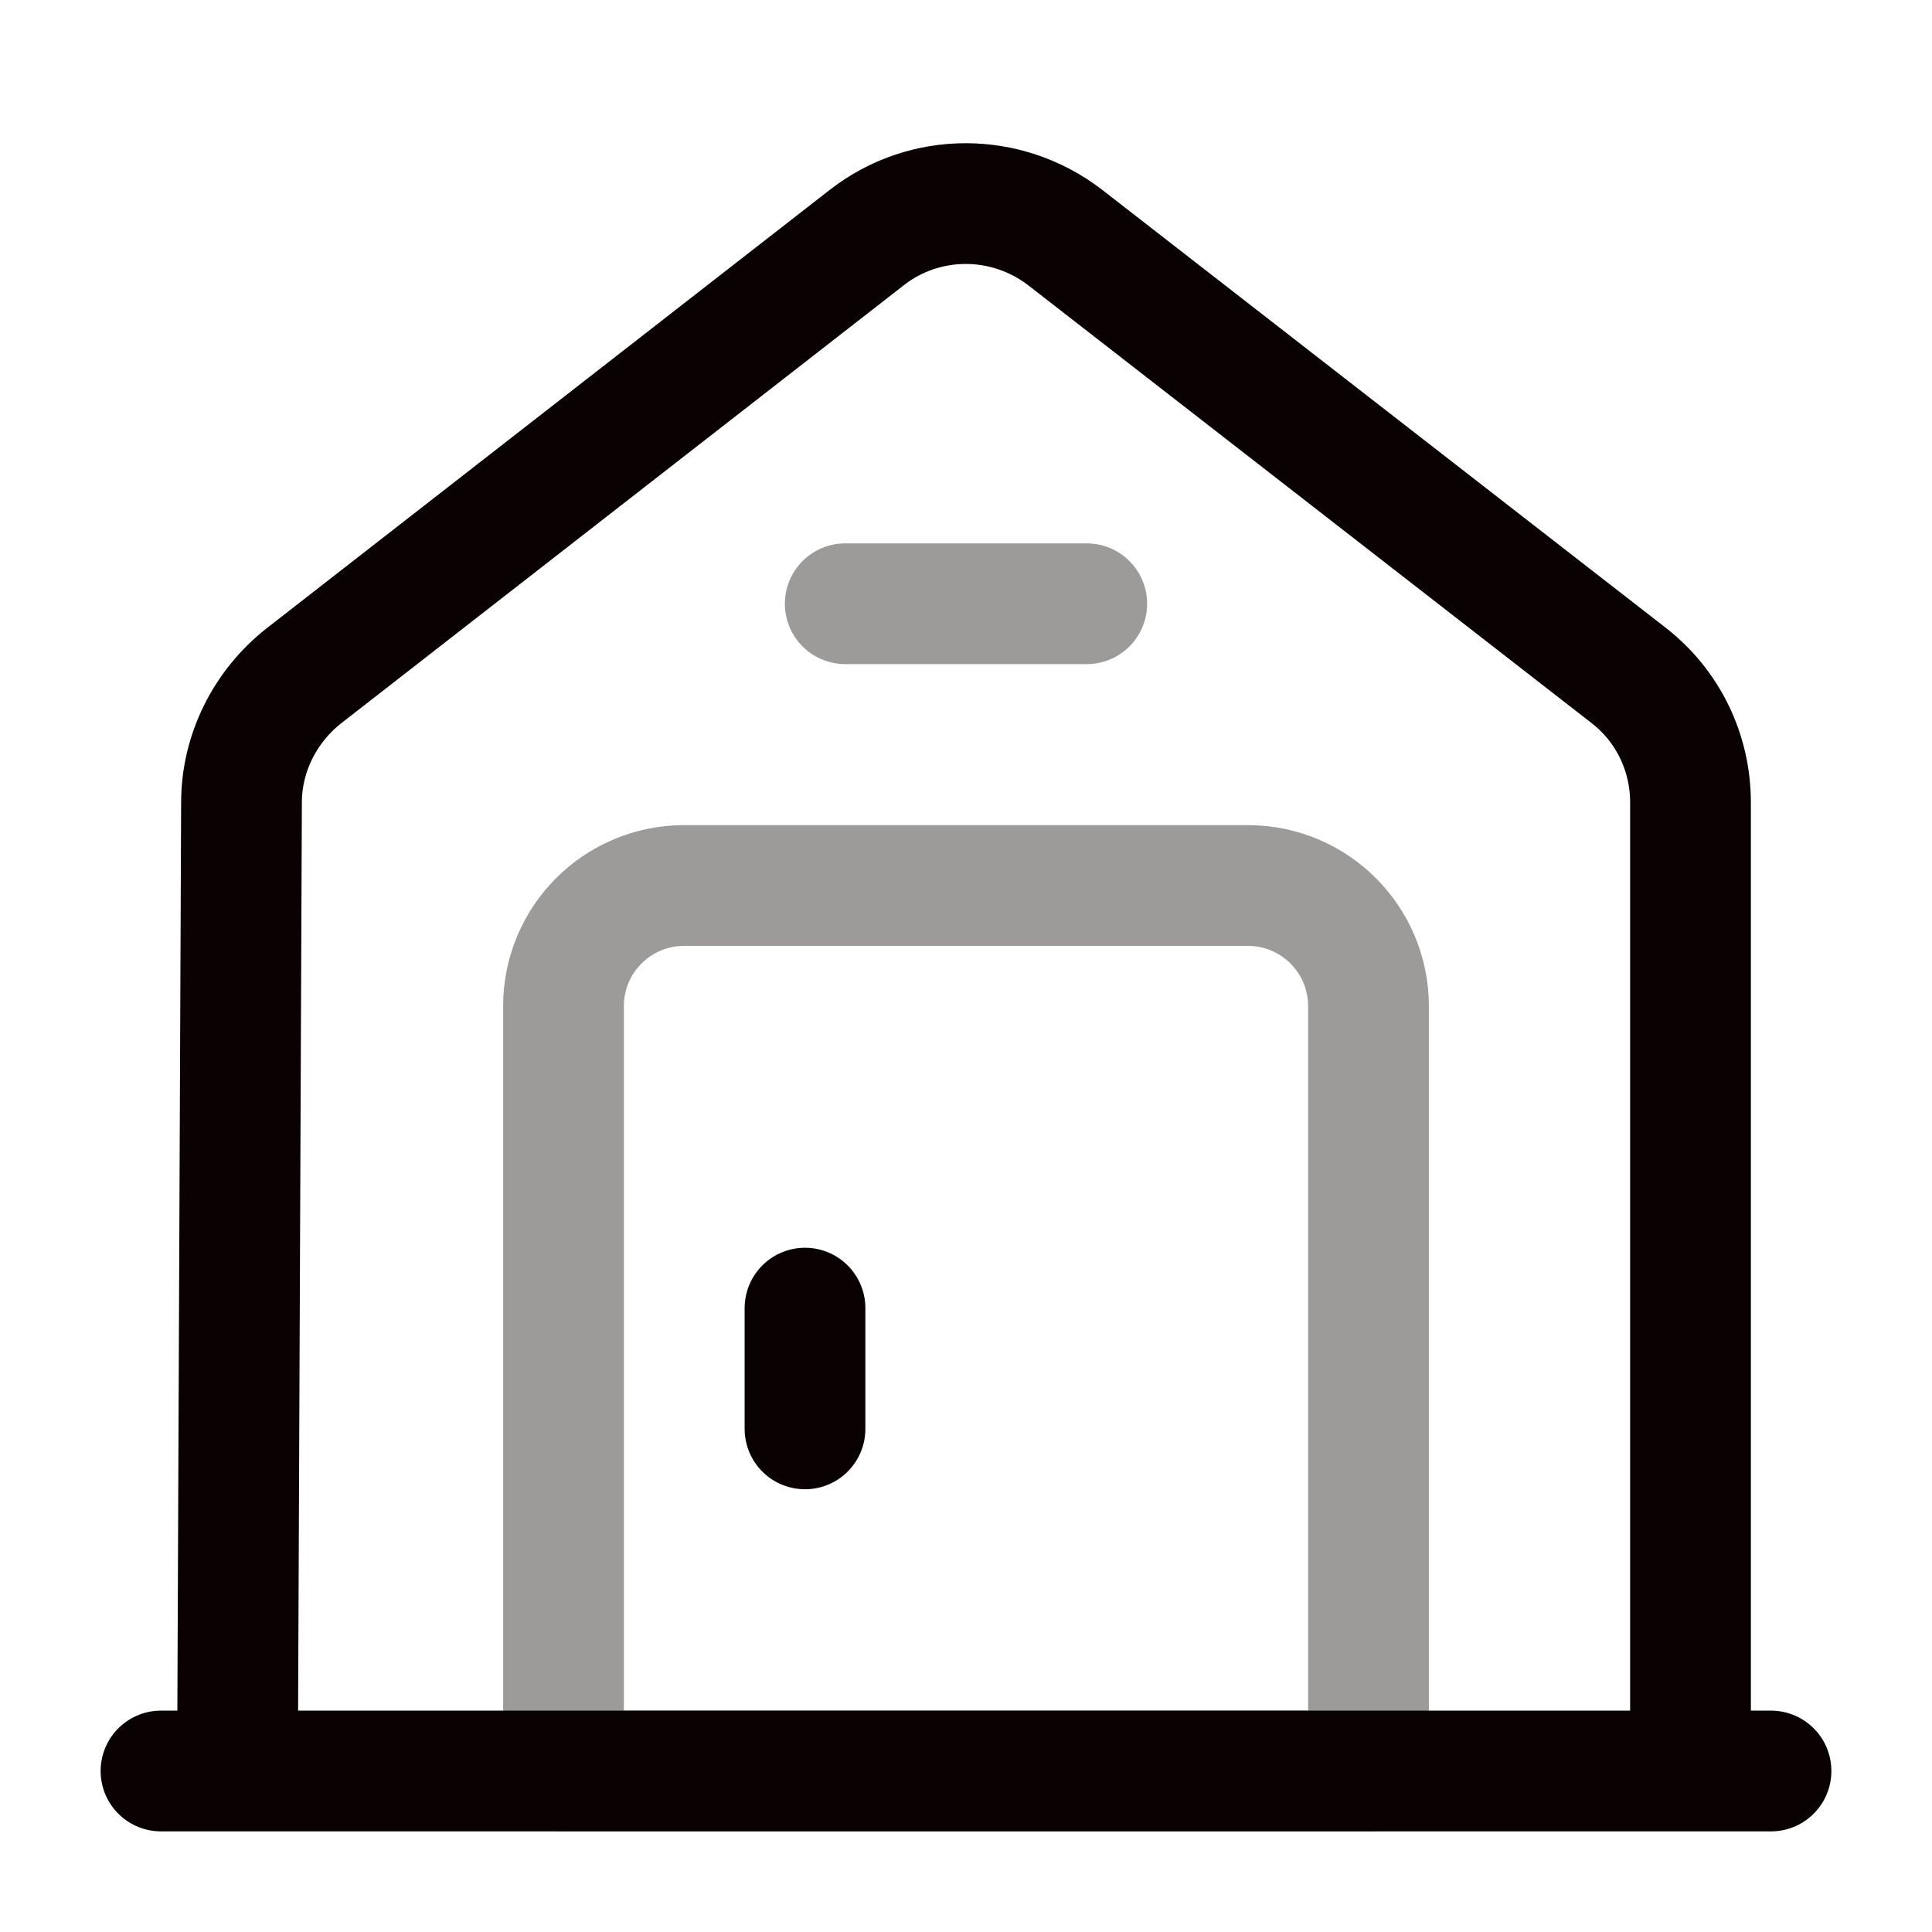
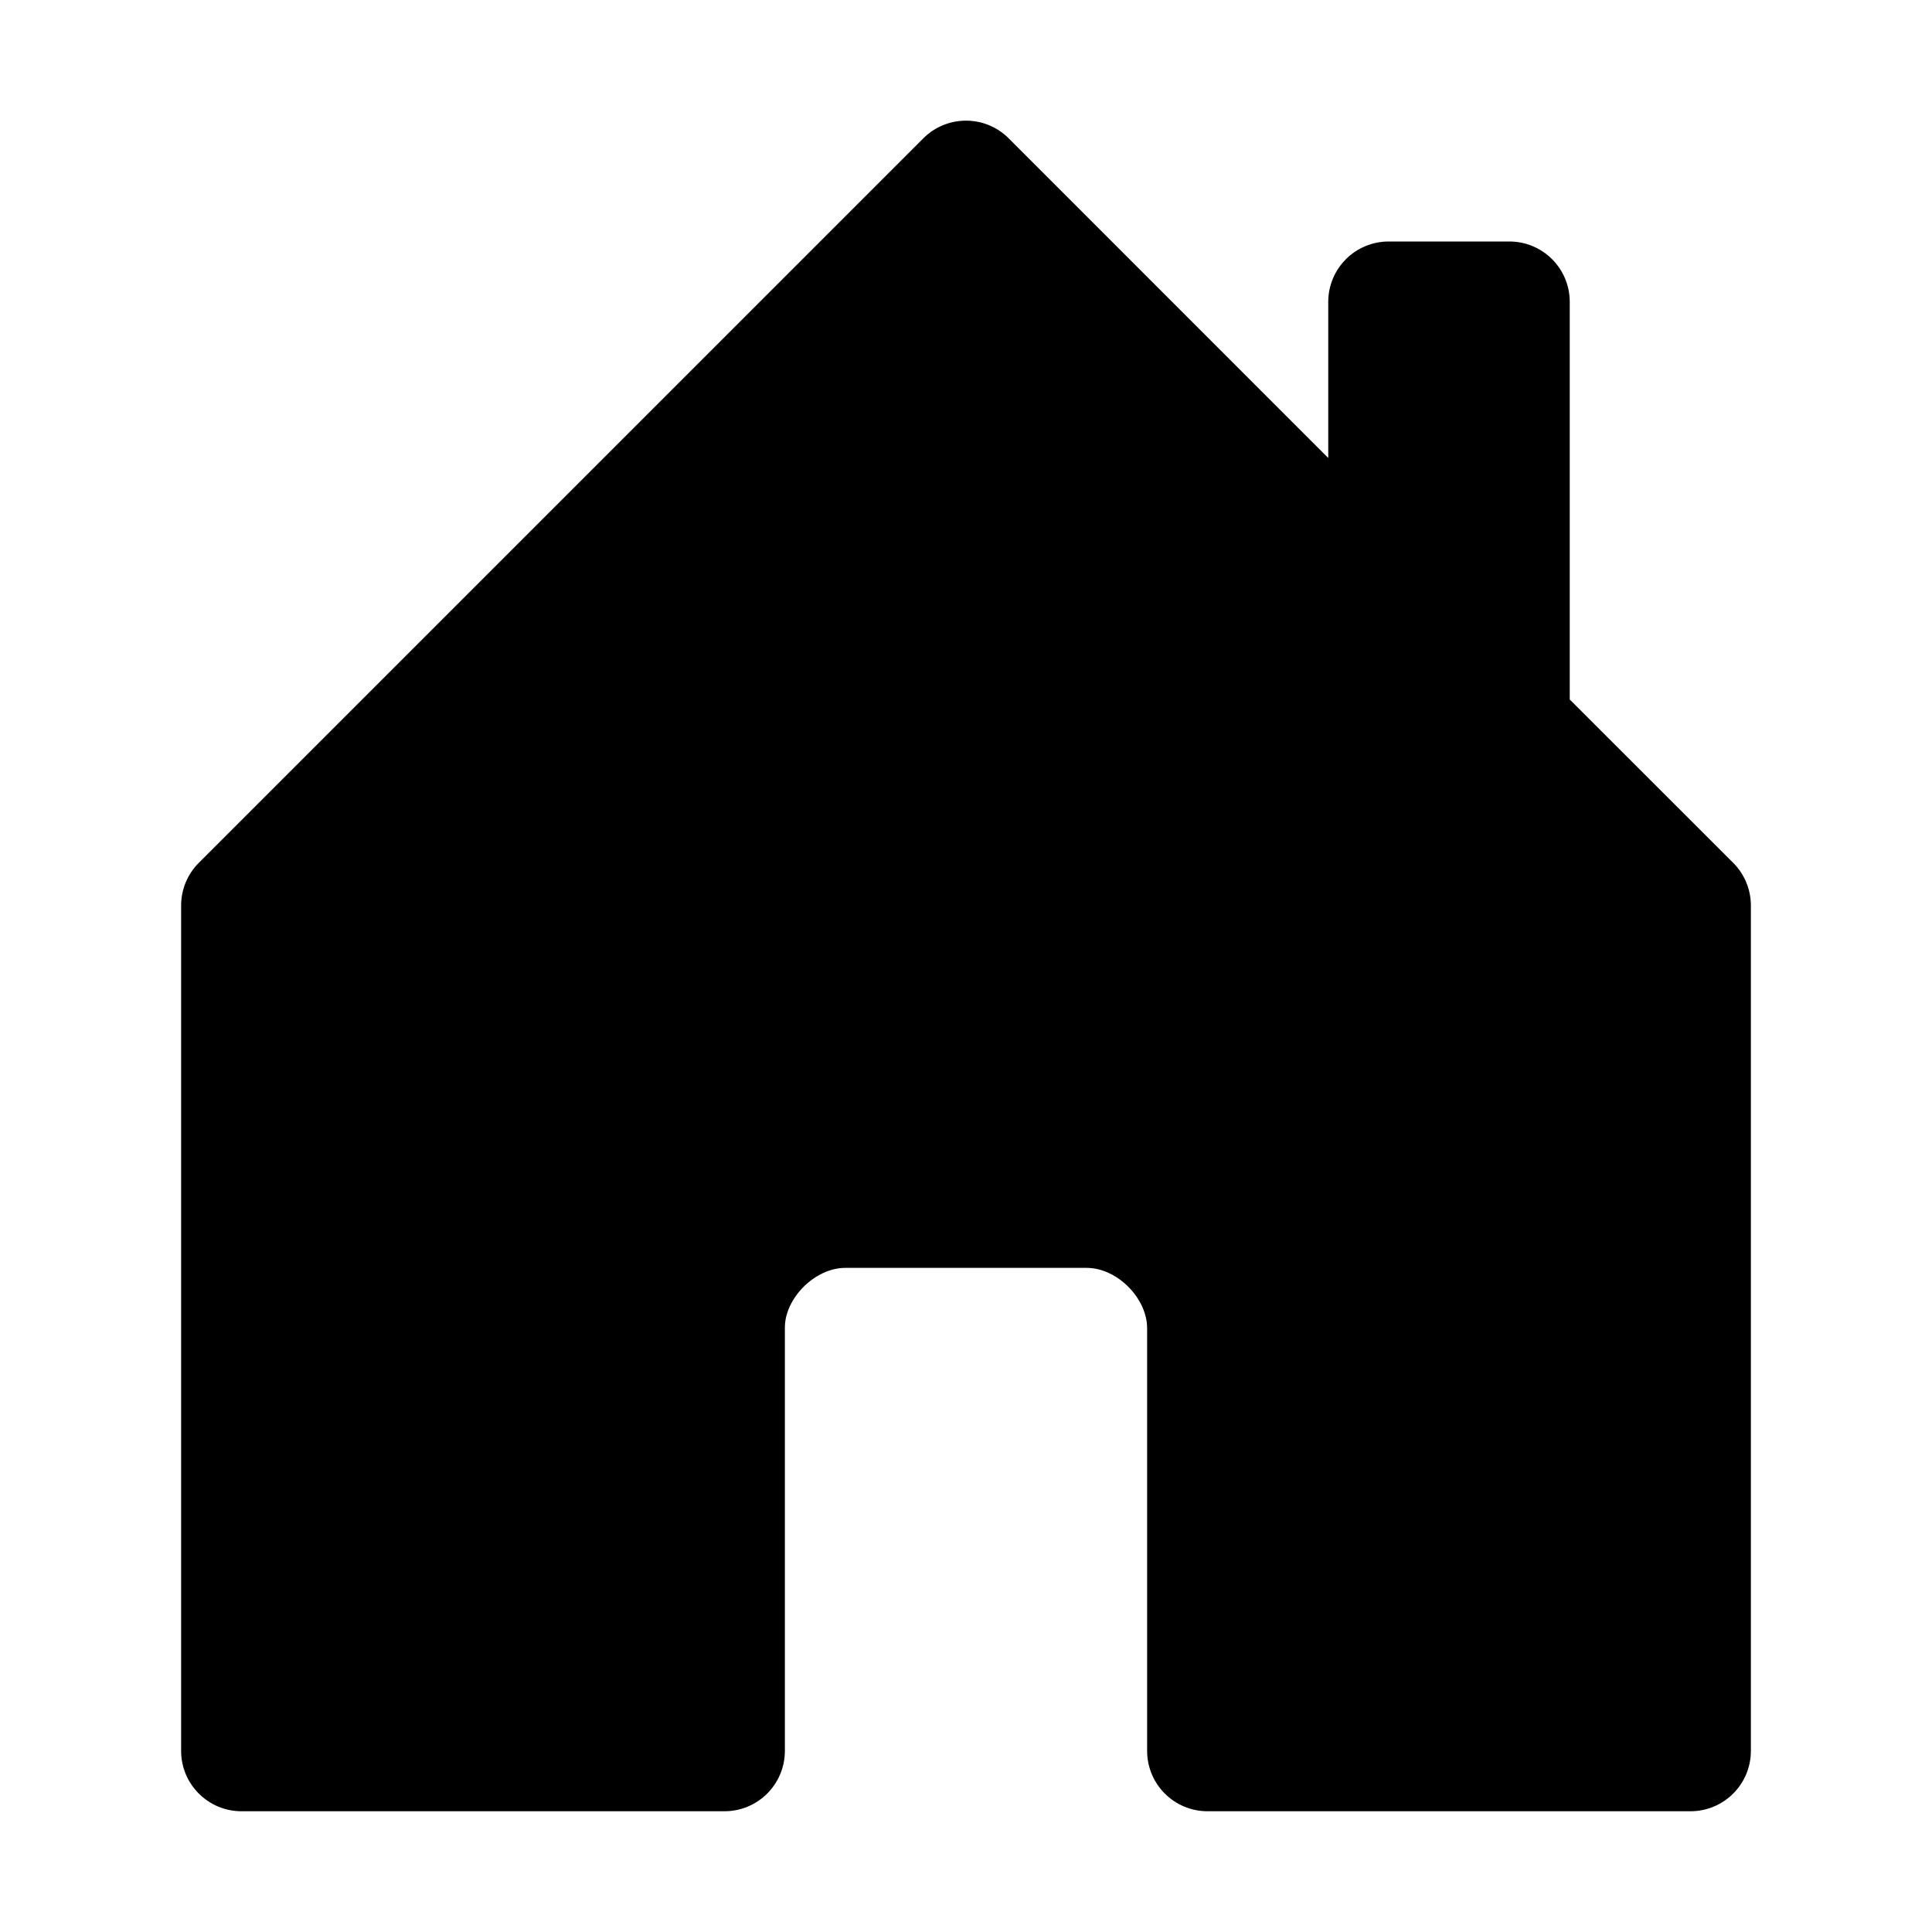
- <svg xmlns="http://www.w3.org/2000/svg" width="24" height="24" viewBox="0 0 24 24" fill="none">
-   <g clip-path="url(#clip0_4418_6434)">
-     <path d="M2 22H22" stroke="#0a0202" stroke-width="1.5" stroke-miterlimit="10" stroke-linecap="round" stroke-linejoin="round" />
-     <path d="M2.95 21.999L3 9.969C3 9.359 3.29 8.779 3.77 8.399L10.77 2.949C11.49 2.389 12.5 2.389 13.23 2.949L20.23 8.389C20.72 8.769 21 9.349 21 9.969V21.999" stroke="#0a0202" stroke-width="1.5" stroke-miterlimit="10" stroke-linejoin="round" />
-     <path opacity="0.4" d="M15.5 11H8.5C7.67 11 7 11.67 7 12.5V22H17V12.5C17 11.67 16.33 11 15.5 11Z" stroke="#0a0202" stroke-width="1.5" stroke-miterlimit="10" stroke-linecap="round" stroke-linejoin="round" />
-     <path d="M10 16.25V17.75" stroke="#0a0202" stroke-width="1.5" stroke-miterlimit="10" stroke-linecap="round" stroke-linejoin="round" />
-     <path opacity="0.4" d="M10.5 7.5H13.5" stroke="#0a0202" stroke-width="1.5" stroke-miterlimit="10" stroke-linecap="round" stroke-linejoin="round" />
-   </g>
-   <defs>
-     <clipPath id="clip0_4418_6434">
-       <rect width="24" height="24" fill="none" />
-     </clipPath>
-   </defs>
+ <svg xmlns="http://www.w3.org/2000/svg" width="16" height="16" fill="currentColor" class="bi bi-house-door-fill" viewBox="0 0 16 16">
+   <path d="M6.5 14.5v-3.505c0-.245.25-.495.5-.495h2c.25 0 .5.25.5.5v3.5a.5.5 0 0 0 .5.5h4a.5.5 0 0 0 .5-.5v-7a.5.5 0 0 0-.146-.354L13 5.793V2.5a.5.5 0 0 0-.5-.5h-1a.5.5 0 0 0-.5.5v1.293L8.354 1.146a.5.5 0 0 0-.708 0l-6 6A.5.5 0 0 0 1.5 7.5v7a.5.5 0 0 0 .5.5h4a.5.5 0 0 0 .5-.5z" />
</svg>
